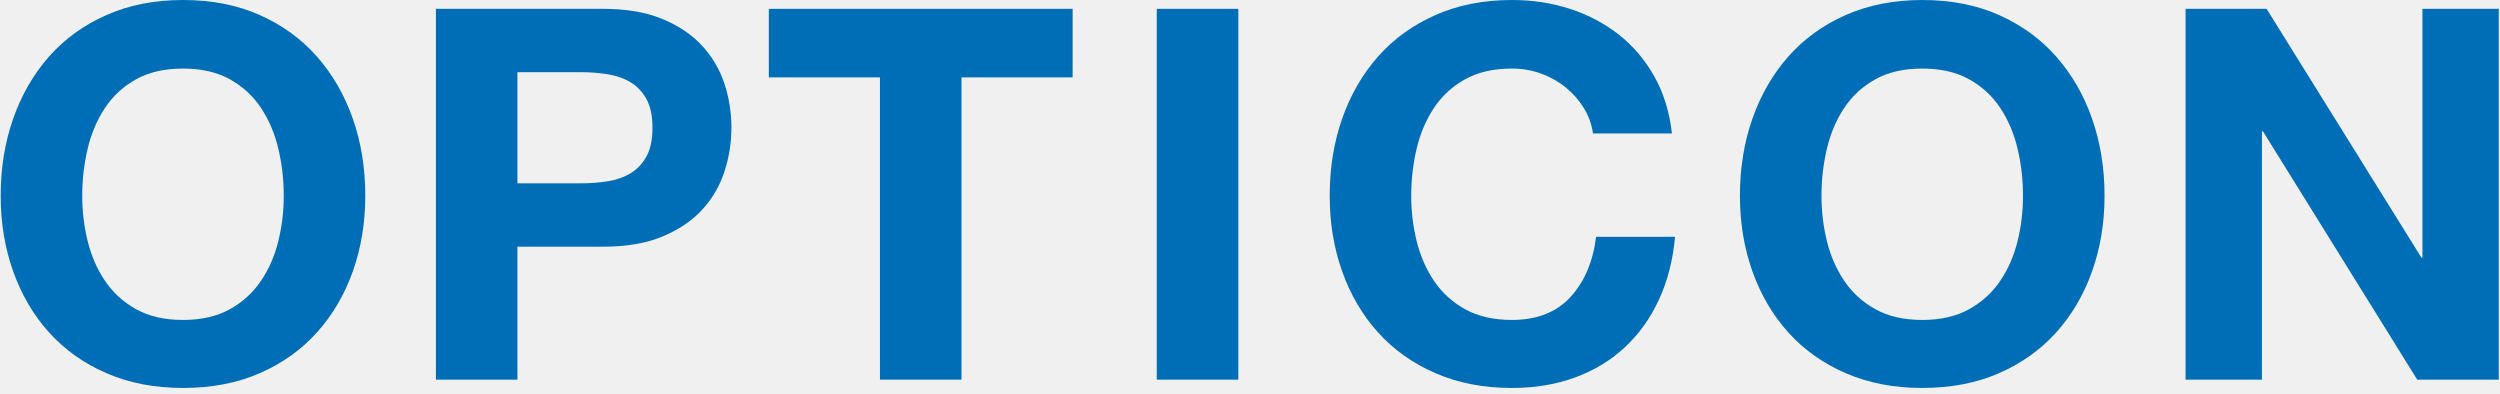
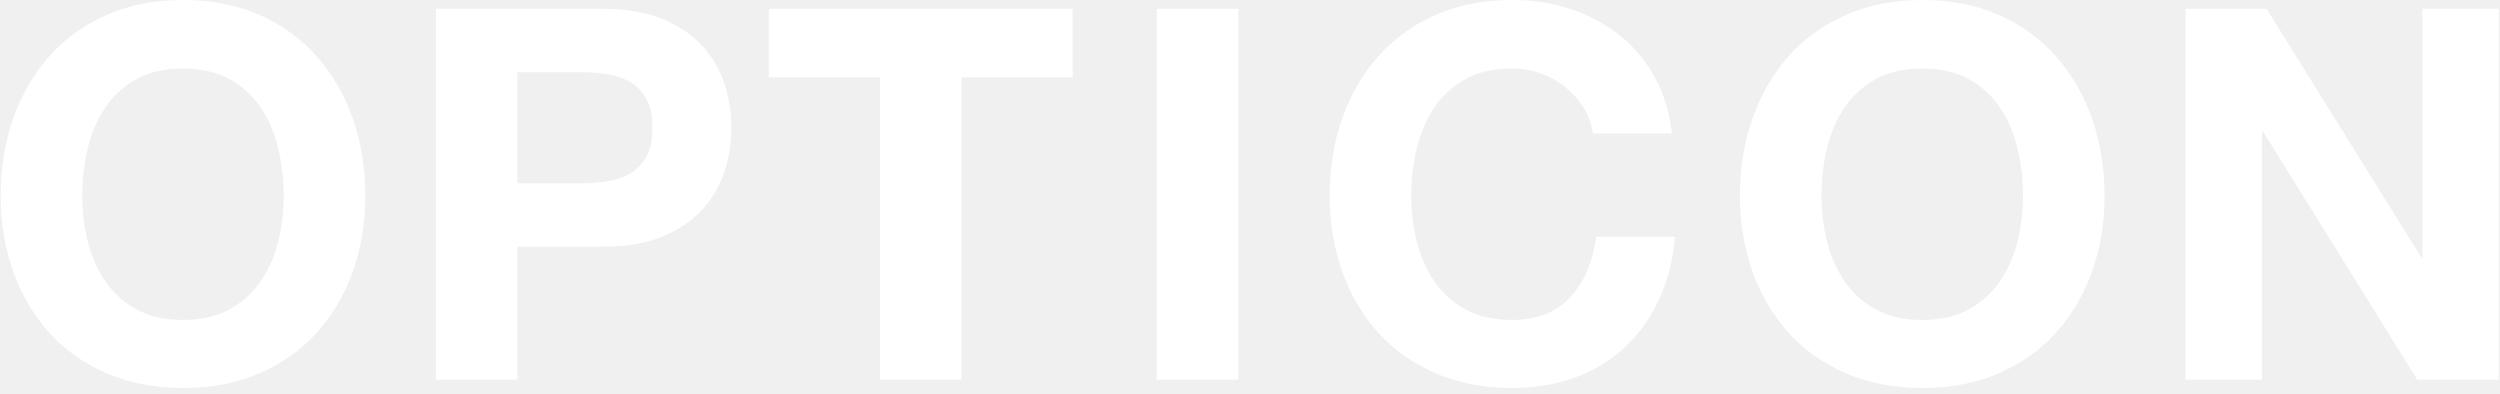
<svg xmlns="http://www.w3.org/2000/svg" width="165" height="26" viewBox="0 0 165 26" fill="none">
-   <path d="M12.078 4.525C10.866 4.525 9.838 4.76 8.992 5.228C8.147 5.697 7.461 6.325 6.936 7.113C6.41 7.901 6.028 8.798 5.788 9.804C5.548 10.809 5.428 11.849 5.428 12.923C5.428 13.951 5.548 14.951 5.788 15.922C6.028 16.894 6.41 17.768 6.936 18.544C7.461 19.322 8.147 19.944 8.992 20.412C9.838 20.881 10.866 21.116 12.078 21.116C13.289 21.116 14.317 20.881 15.163 20.412C16.008 19.944 16.693 19.322 17.219 18.544C17.745 17.768 18.129 16.894 18.367 15.922C18.607 14.951 18.728 13.951 18.728 12.923C18.728 11.849 18.607 10.809 18.367 9.804C18.129 8.798 17.745 7.901 17.219 7.113C16.693 6.325 16.008 5.697 15.163 5.228C14.317 4.76 13.289 4.525 12.078 4.525ZM12.078 25.605C10.203 25.605 8.518 25.28 7.021 24.628C5.524 23.978 4.263 23.081 3.234 21.938C2.206 20.795 1.418 19.453 0.869 17.91C0.32 16.367 0.046 14.706 0.046 12.923C0.046 11.095 0.32 9.399 0.869 7.833C1.418 6.269 2.206 4.903 3.234 3.736C4.263 2.571 5.524 1.657 7.021 0.995C8.518 0.332 10.203 0 12.078 0C13.974 0 15.665 0.332 17.151 0.995C18.636 1.657 19.893 2.571 20.921 3.736C21.95 4.903 22.737 6.269 23.287 7.833C23.834 9.399 24.109 11.095 24.109 12.923C24.109 14.706 23.834 16.367 23.287 17.91C22.737 19.453 21.95 20.795 20.921 21.938C19.893 23.081 18.636 23.978 17.151 24.628C15.665 25.28 13.974 25.605 12.078 25.605Z" fill="#006EB6" />
-   <path d="M34.15 4.765V12.1H38.333C38.95 12.1 39.543 12.055 40.115 11.963C40.686 11.872 41.19 11.695 41.624 11.431C42.057 11.17 42.406 10.797 42.669 10.318C42.931 9.838 43.064 9.209 43.064 8.433C43.064 7.656 42.931 7.027 42.669 6.547C42.406 6.067 42.057 5.696 41.624 5.433C41.19 5.171 40.686 4.994 40.115 4.902C39.543 4.81 38.95 4.765 38.333 4.765H34.15ZM34.15 25.056H28.77V0.583H39.806C41.337 0.583 42.64 0.806 43.715 1.251C44.788 1.696 45.663 2.285 46.337 3.017C47.011 3.748 47.502 4.582 47.811 5.519C48.12 6.456 48.274 7.427 48.274 8.433C48.274 9.415 48.12 10.381 47.811 11.329C47.502 12.277 47.011 13.117 46.337 13.848C45.663 14.58 44.788 15.168 43.715 15.613C42.64 16.06 41.337 16.281 39.806 16.281H34.15V25.056Z" fill="#006EB6" />
-   <path d="M63.459 25.057H58.077V5.107H50.742V0.583H70.794V5.107H63.459V25.057Z" fill="#006EB6" />
-   <path d="M76.347 0.583H81.73V25.057H76.347V0.583Z" fill="#006EB6" />
-   <path d="M99.79 25.606C97.917 25.606 96.231 25.28 94.735 24.628C93.238 23.977 91.975 23.08 90.947 21.937C89.919 20.794 89.131 19.453 88.582 17.909C88.033 16.367 87.76 14.705 87.76 12.922C87.76 11.095 88.033 9.398 88.582 7.832C89.131 6.268 89.919 4.902 90.947 3.735C91.975 2.571 93.238 1.657 94.735 0.994C96.231 0.331 97.917 0 99.79 0C101.14 0 102.413 0.194 103.613 0.583C104.813 0.971 105.885 1.537 106.835 2.28C107.784 3.022 108.565 3.942 109.182 5.038C109.799 6.135 110.187 7.393 110.349 8.81H105.138C105.047 8.192 104.842 7.626 104.521 7.113C104.201 6.599 103.802 6.147 103.321 5.758C102.841 5.37 102.297 5.068 101.694 4.85C101.087 4.634 100.453 4.525 99.79 4.525C98.579 4.525 97.551 4.759 96.706 5.228C95.86 5.696 95.174 6.324 94.648 7.113C94.124 7.9 93.74 8.798 93.501 9.803C93.262 10.809 93.14 11.848 93.14 12.922C93.14 13.951 93.262 14.951 93.501 15.922C93.74 16.894 94.124 17.767 94.648 18.544C95.174 19.321 95.86 19.945 96.706 20.413C97.551 20.881 98.579 21.115 99.79 21.115C101.436 21.115 102.722 20.612 103.647 19.607C104.572 18.601 105.138 17.276 105.343 15.63H110.553C110.416 17.162 110.061 18.544 109.49 19.777C108.921 21.012 108.166 22.064 107.228 22.932C106.292 23.8 105.194 24.462 103.937 24.92C102.682 25.376 101.298 25.606 99.79 25.606Z" fill="#006EB6" />
-   <path d="M126.868 4.525C125.656 4.525 124.629 4.76 123.783 5.228C122.936 5.697 122.252 6.325 121.725 7.113C121.201 7.901 120.818 8.798 120.578 9.804C120.339 10.809 120.218 11.849 120.218 12.923C120.218 13.951 120.339 14.951 120.578 15.922C120.818 16.894 121.201 17.768 121.725 18.544C122.252 19.322 122.936 19.944 123.783 20.412C124.629 20.881 125.656 21.116 126.868 21.116C128.079 21.116 129.108 20.881 129.952 20.412C130.799 19.944 131.483 19.322 132.009 18.544C132.535 17.768 132.919 16.894 133.157 15.922C133.398 14.951 133.518 13.951 133.518 12.923C133.518 11.849 133.398 10.809 133.157 9.804C132.919 8.798 132.535 7.901 132.009 7.113C131.483 6.325 130.799 5.697 129.952 5.228C129.108 4.76 128.079 4.525 126.868 4.525ZM126.868 25.605C124.994 25.605 123.309 25.28 121.812 24.628C120.314 23.978 119.052 23.081 118.024 21.938C116.997 20.795 116.208 19.453 115.659 17.91C115.111 16.367 114.835 14.706 114.835 12.923C114.835 11.095 115.111 9.399 115.659 7.833C116.208 6.269 116.997 4.903 118.024 3.736C119.052 2.571 120.314 1.657 121.812 0.995C123.309 0.332 124.994 0 126.868 0C128.764 0 130.455 0.332 131.941 0.995C133.426 1.657 134.683 2.571 135.711 3.736C136.741 4.903 137.528 6.269 138.077 7.833C138.625 9.399 138.9 11.095 138.9 12.923C138.9 14.706 138.625 16.367 138.077 17.91C137.528 19.453 136.741 20.795 135.711 21.938C134.683 23.081 133.426 23.978 131.941 24.628C130.455 25.28 128.764 25.605 126.868 25.605Z" fill="#006EB6" />
-   <path d="M164.918 25.057H159.537L149.357 8.672H149.288V25.057H144.248V0.583H149.595L159.812 17.002H159.88V0.583H164.918V25.057Z" fill="#006EB6" />
+   <path d="M12.078 4.525C10.866 4.525 9.838 4.76 8.992 5.228C8.147 5.697 7.461 6.325 6.936 7.113C6.41 7.901 6.028 8.798 5.788 9.804C5.548 10.809 5.428 11.849 5.428 12.923C5.428 13.951 5.548 14.951 5.788 15.922C6.028 16.894 6.41 17.768 6.936 18.544C7.461 19.322 8.147 19.944 8.992 20.412C9.838 20.881 10.866 21.116 12.078 21.116C13.289 21.116 14.317 20.881 15.163 20.412C16.008 19.944 16.693 19.322 17.219 18.544C17.745 17.768 18.129 16.894 18.367 15.922C18.607 14.951 18.728 13.951 18.728 12.923C18.728 11.849 18.607 10.809 18.367 9.804C18.129 8.798 17.745 7.901 17.219 7.113C16.693 6.325 16.008 5.697 15.163 5.228C14.317 4.76 13.289 4.525 12.078 4.525ZM12.078 25.605C10.203 25.605 8.518 25.28 7.021 24.628C5.524 23.978 4.263 23.081 3.234 21.938C2.206 20.795 1.418 19.453 0.869 17.91C0.32 16.367 0.046 14.706 0.046 12.923C0.046 11.095 0.32 9.399 0.869 7.833C1.418 6.269 2.206 4.903 3.234 3.736C4.263 2.571 5.524 1.657 7.021 0.995C8.518 0.332 10.203 0 12.078 0C13.974 0 15.665 0.332 17.151 0.995C18.636 1.657 19.893 2.571 20.921 3.736C21.95 4.903 22.737 6.269 23.287 7.833C23.834 9.399 24.109 11.095 24.109 12.923C24.109 14.706 23.834 16.367 23.287 17.91C22.737 19.453 21.95 20.795 20.921 21.938C19.893 23.081 18.636 23.978 17.151 24.628C15.665 25.28 13.974 25.605 12.078 25.605Z" fill="#FFFFFF" />
+   <path d="M34.15 4.765V12.1H38.333C38.95 12.1 39.543 12.055 40.115 11.963C40.686 11.872 41.19 11.695 41.624 11.431C42.057 11.17 42.406 10.797 42.669 10.318C42.931 9.838 43.064 9.209 43.064 8.433C43.064 7.656 42.931 7.027 42.669 6.547C42.406 6.067 42.057 5.696 41.624 5.433C41.19 5.171 40.686 4.994 40.115 4.902C39.543 4.81 38.95 4.765 38.333 4.765H34.15ZM34.15 25.056H28.77V0.583H39.806C41.337 0.583 42.64 0.806 43.715 1.251C44.788 1.696 45.663 2.285 46.337 3.017C47.011 3.748 47.502 4.582 47.811 5.519C48.12 6.456 48.274 7.427 48.274 8.433C48.274 9.415 48.12 10.381 47.811 11.329C47.502 12.277 47.011 13.117 46.337 13.848C45.663 14.58 44.788 15.168 43.715 15.613C42.64 16.06 41.337 16.281 39.806 16.281H34.15V25.056Z" fill="#FFFFFF" />
+   <path d="M63.459 25.057H58.077V5.107H50.742V0.583H70.794V5.107H63.459V25.057Z" fill="#FFFFFF" />
+   <path d="M76.347 0.583H81.73V25.057H76.347V0.583Z" fill="#FFFFFF" />
+   <path d="M99.79 25.606C97.917 25.606 96.231 25.28 94.735 24.628C93.238 23.977 91.975 23.08 90.947 21.937C89.919 20.794 89.131 19.453 88.582 17.909C88.033 16.367 87.76 14.705 87.76 12.922C87.76 11.095 88.033 9.398 88.582 7.832C89.131 6.268 89.919 4.902 90.947 3.735C91.975 2.571 93.238 1.657 94.735 0.994C96.231 0.331 97.917 0 99.79 0C101.14 0 102.413 0.194 103.613 0.583C104.813 0.971 105.885 1.537 106.835 2.28C107.784 3.022 108.565 3.942 109.182 5.038C109.799 6.135 110.187 7.393 110.349 8.81H105.138C105.047 8.192 104.842 7.626 104.521 7.113C104.201 6.599 103.802 6.147 103.321 5.758C102.841 5.37 102.297 5.068 101.694 4.85C101.087 4.634 100.453 4.525 99.79 4.525C98.579 4.525 97.551 4.759 96.706 5.228C95.86 5.696 95.174 6.324 94.648 7.113C94.124 7.9 93.74 8.798 93.501 9.803C93.262 10.809 93.14 11.848 93.14 12.922C93.14 13.951 93.262 14.951 93.501 15.922C93.74 16.894 94.124 17.767 94.648 18.544C95.174 19.321 95.86 19.945 96.706 20.413C97.551 20.881 98.579 21.115 99.79 21.115C101.436 21.115 102.722 20.612 103.647 19.607C104.572 18.601 105.138 17.276 105.343 15.63H110.553C110.416 17.162 110.061 18.544 109.49 19.777C108.921 21.012 108.166 22.064 107.228 22.932C106.292 23.8 105.194 24.462 103.937 24.92C102.682 25.376 101.298 25.606 99.79 25.606Z" fill="#FFFFFF" />
+   <path d="M126.868 4.525C125.656 4.525 124.629 4.76 123.783 5.228C122.936 5.697 122.252 6.325 121.725 7.113C121.201 7.901 120.818 8.798 120.578 9.804C120.339 10.809 120.218 11.849 120.218 12.923C120.218 13.951 120.339 14.951 120.578 15.922C120.818 16.894 121.201 17.768 121.725 18.544C122.252 19.322 122.936 19.944 123.783 20.412C124.629 20.881 125.656 21.116 126.868 21.116C128.079 21.116 129.108 20.881 129.952 20.412C130.799 19.944 131.483 19.322 132.009 18.544C132.535 17.768 132.919 16.894 133.157 15.922C133.398 14.951 133.518 13.951 133.518 12.923C133.518 11.849 133.398 10.809 133.157 9.804C132.919 8.798 132.535 7.901 132.009 7.113C131.483 6.325 130.799 5.697 129.952 5.228C129.108 4.76 128.079 4.525 126.868 4.525ZM126.868 25.605C124.994 25.605 123.309 25.28 121.812 24.628C120.314 23.978 119.052 23.081 118.024 21.938C116.997 20.795 116.208 19.453 115.659 17.91C115.111 16.367 114.835 14.706 114.835 12.923C114.835 11.095 115.111 9.399 115.659 7.833C116.208 6.269 116.997 4.903 118.024 3.736C119.052 2.571 120.314 1.657 121.812 0.995C123.309 0.332 124.994 0 126.868 0C128.764 0 130.455 0.332 131.941 0.995C133.426 1.657 134.683 2.571 135.711 3.736C136.741 4.903 137.528 6.269 138.077 7.833C138.625 9.399 138.9 11.095 138.9 12.923C138.9 14.706 138.625 16.367 138.077 17.91C137.528 19.453 136.741 20.795 135.711 21.938C134.683 23.081 133.426 23.978 131.941 24.628C130.455 25.28 128.764 25.605 126.868 25.605Z" fill="#FFFFFF" />
+   <path d="M164.918 25.057H159.537L149.357 8.672H149.288V25.057H144.248V0.583H149.595L159.812 17.002H159.88V0.583H164.918V25.057Z" fill="#FFFFFF" />
</svg>
